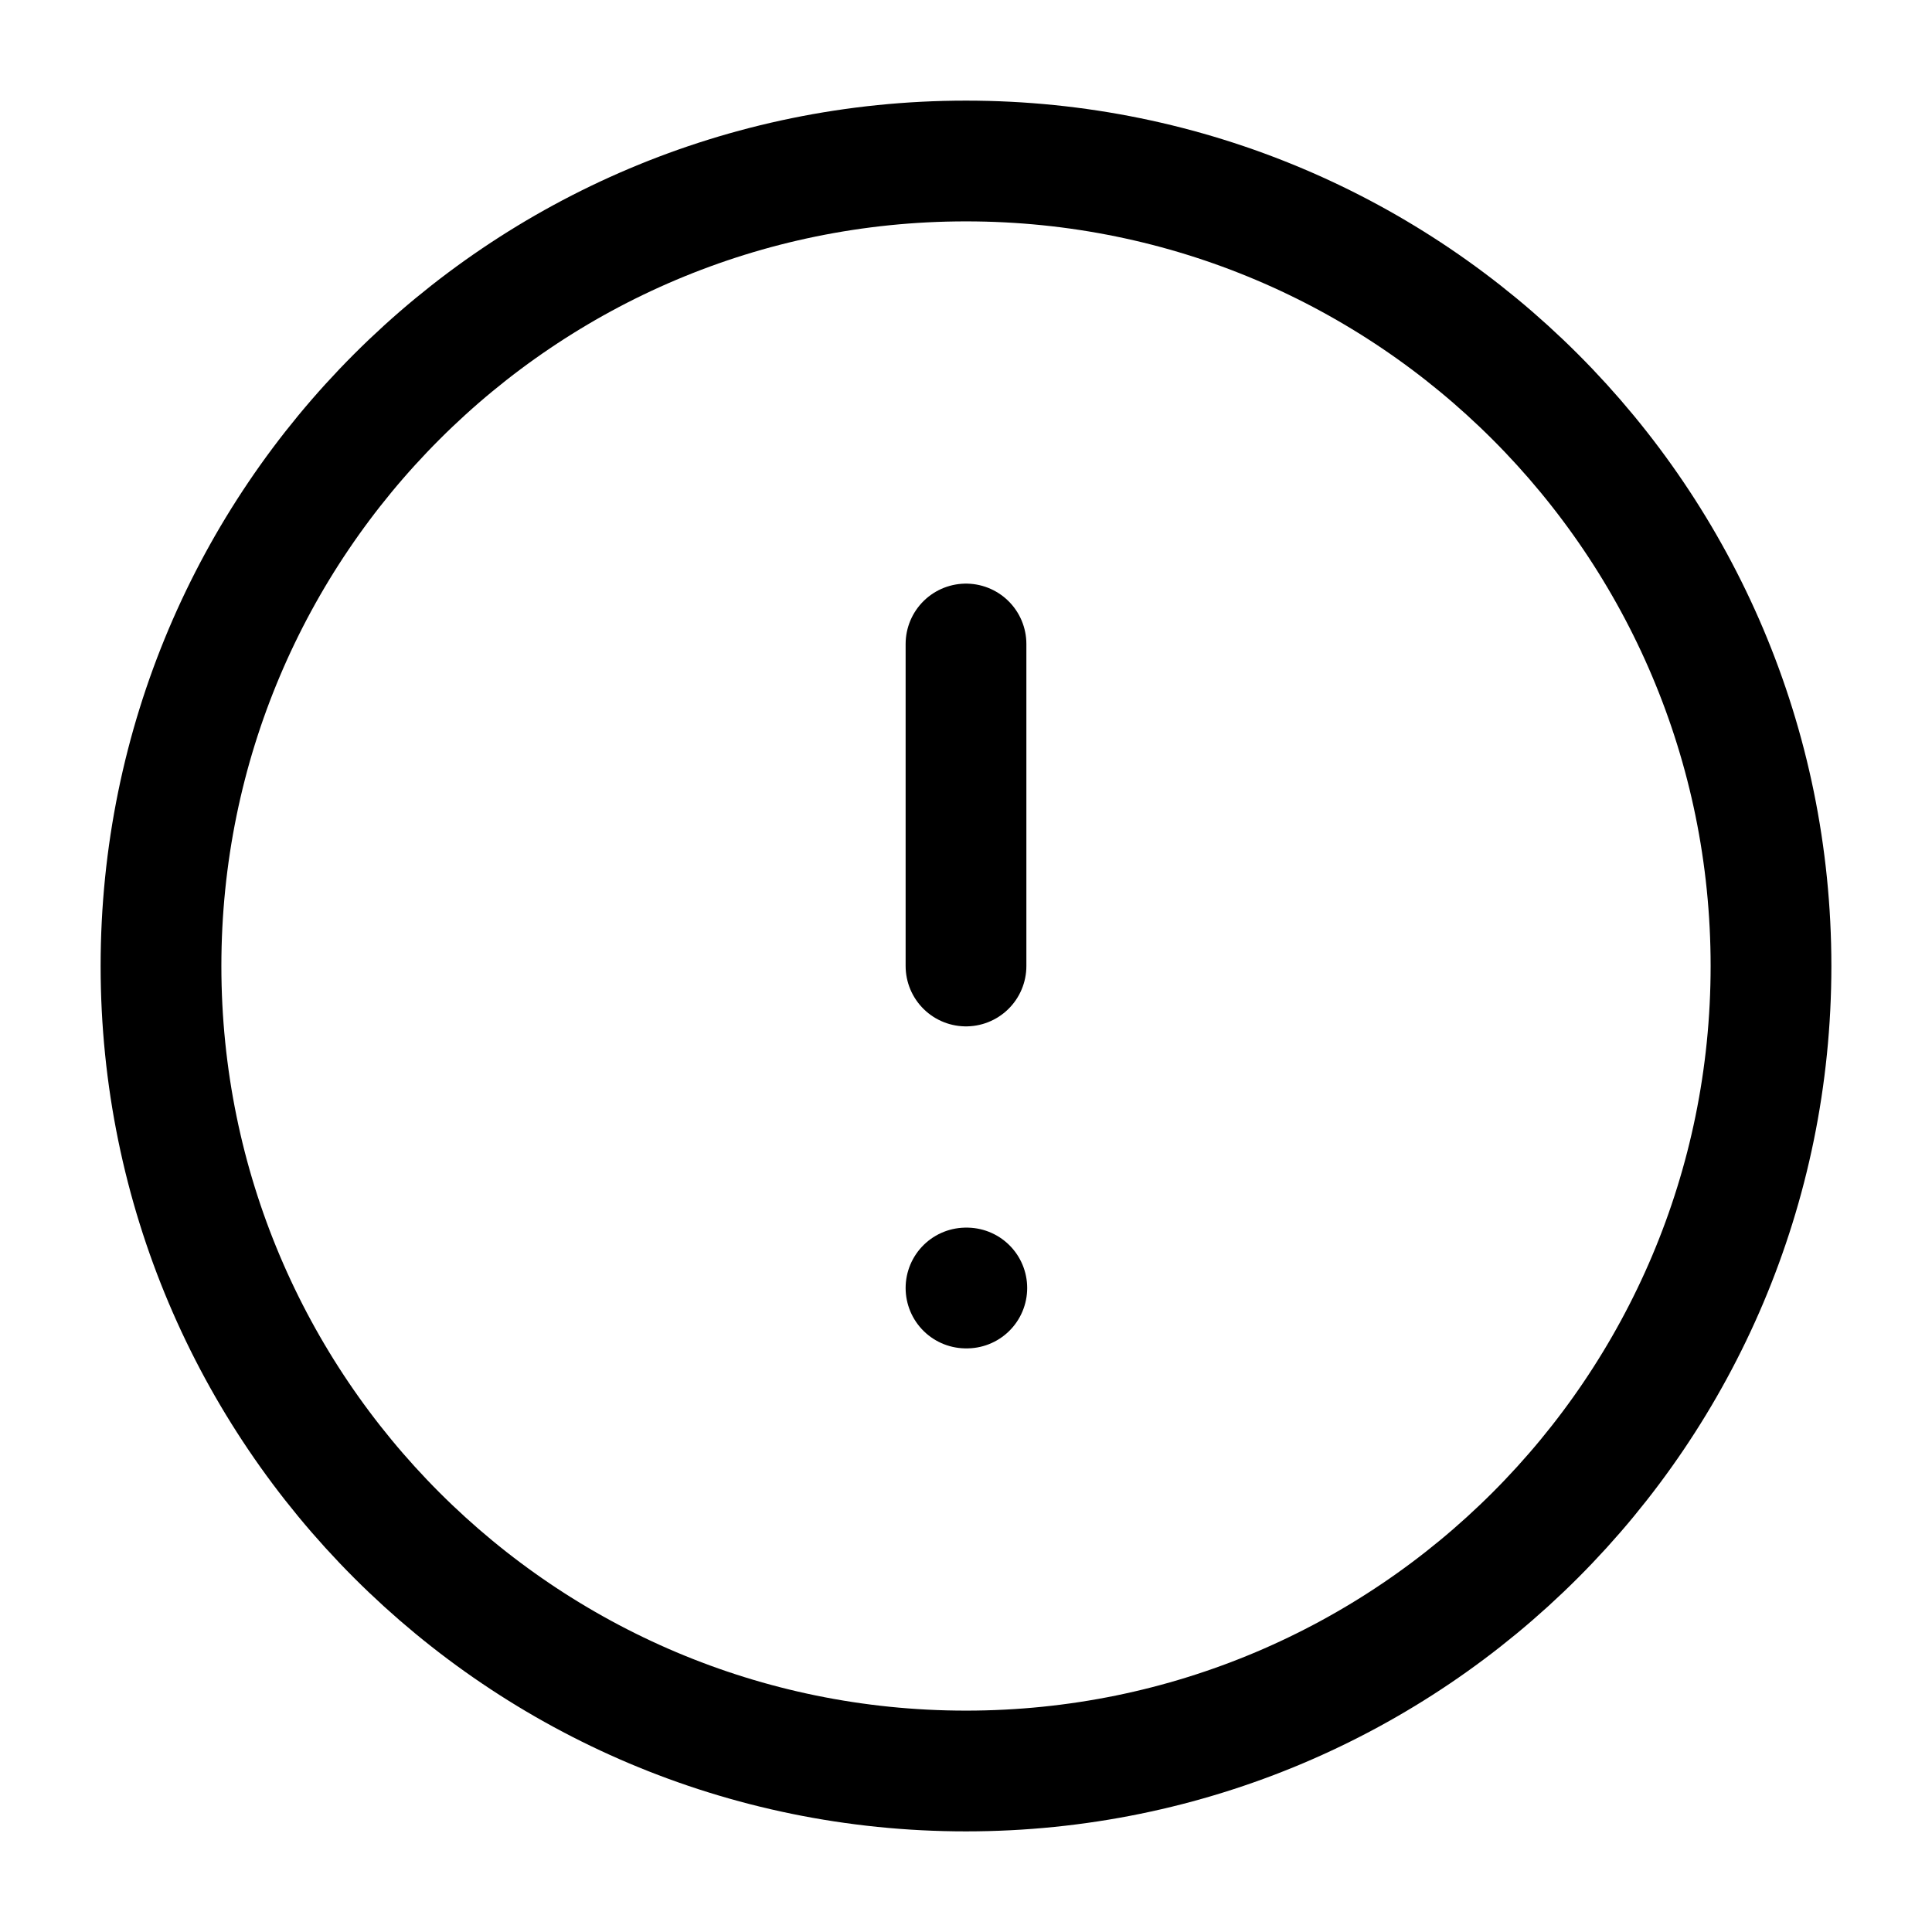
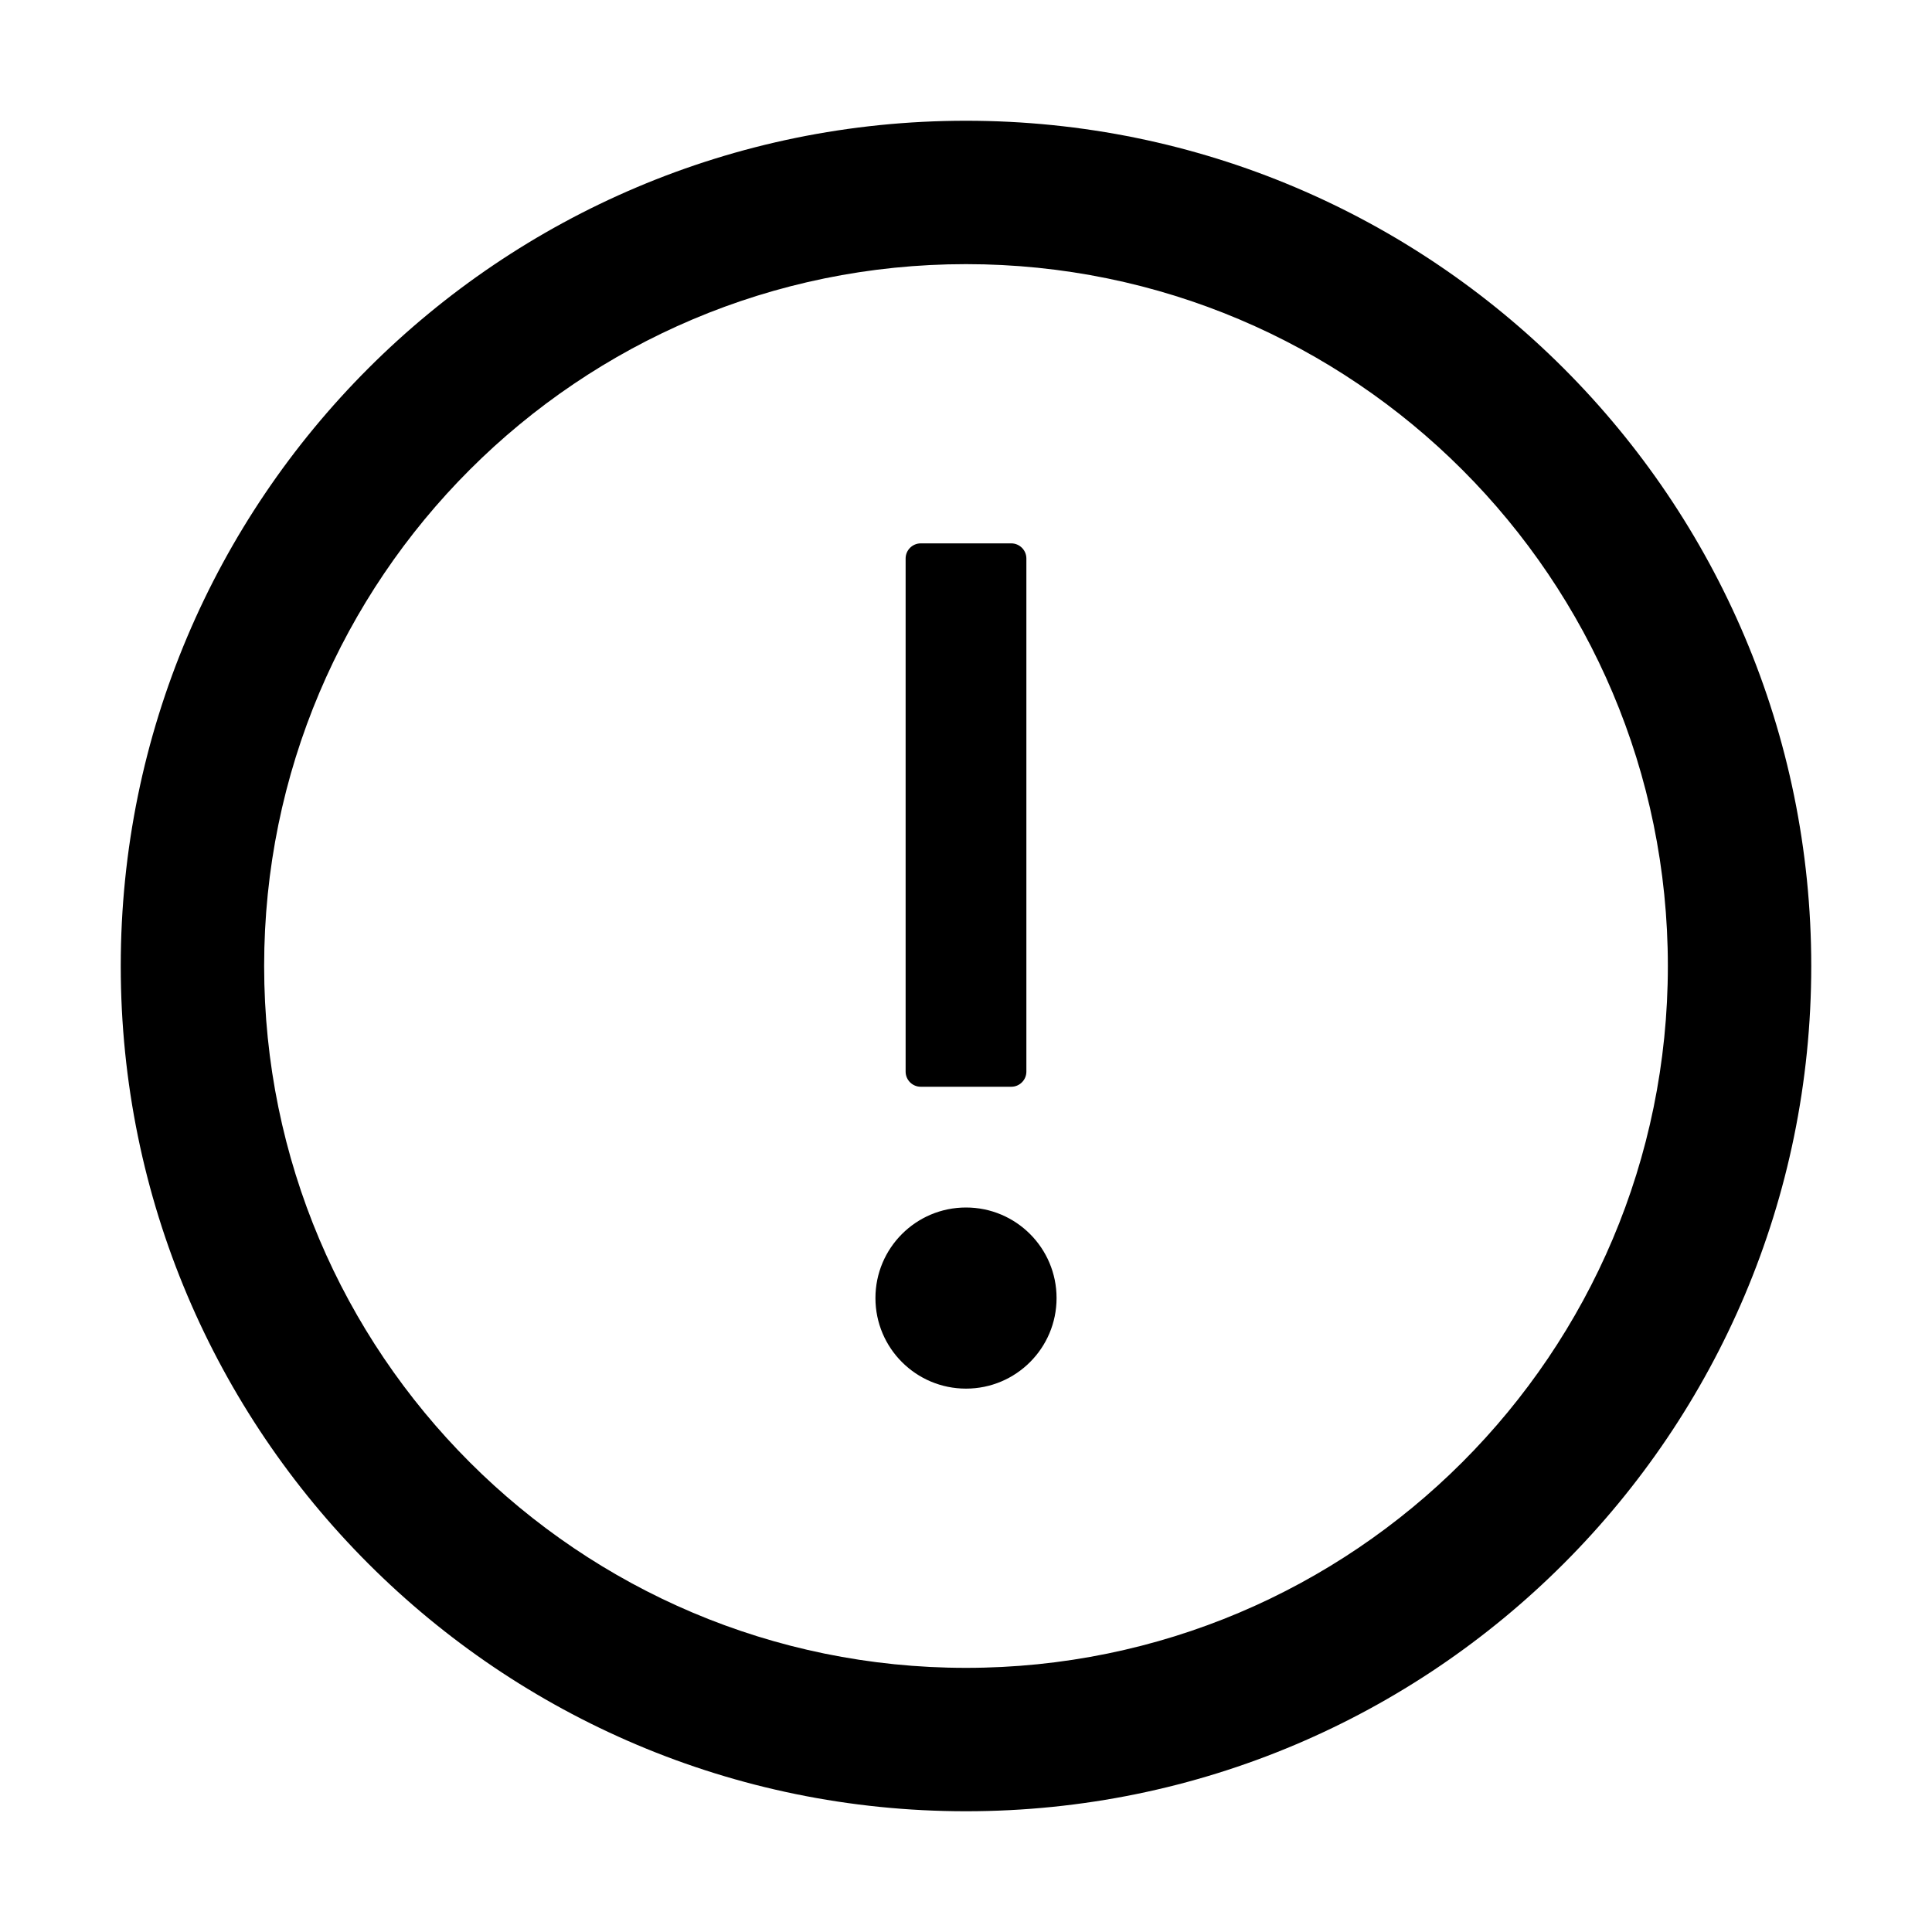
- <svg xmlns="http://www.w3.org/2000/svg" width="24" height="24" viewBox="0 0 24 24" fill="none" stroke="currentColor" stroke-width="1.5" stroke-linecap="round" stroke-linejoin="round">
-   <circle cx="12" cy="12" r="10" />
-   <line x1="12" x2="12" y1="8" y2="12" />
-   <line x1="12" x2="12.01" y1="16" y2="16" />
+ <svg xmlns="http://www.w3.org/2000/svg" width="24" height="24" viewBox="0 0 1024 1024" fill="currentColor">
+   <path d="M512 64C264.6 64 64 264.6 64 512s200.6 448 448 448 448-200.6 448-448S759.4 64 512 64z m0 820c-205.4 0-372-166.6-372-372s166.6-372 372-372 372 166.6 372 372-166.6 372-372 372zM512 688m-48 0a48 48 0 1 0 96 0 48 48 0 1 0-96 0ZM488 576h48c4.4 0 8-3.6 8-8V296c0-4.4-3.6-8-8-8h-48c-4.4 0-8 3.6-8 8v272c0 4.4 3.6 8 8 8z" />
</svg>
